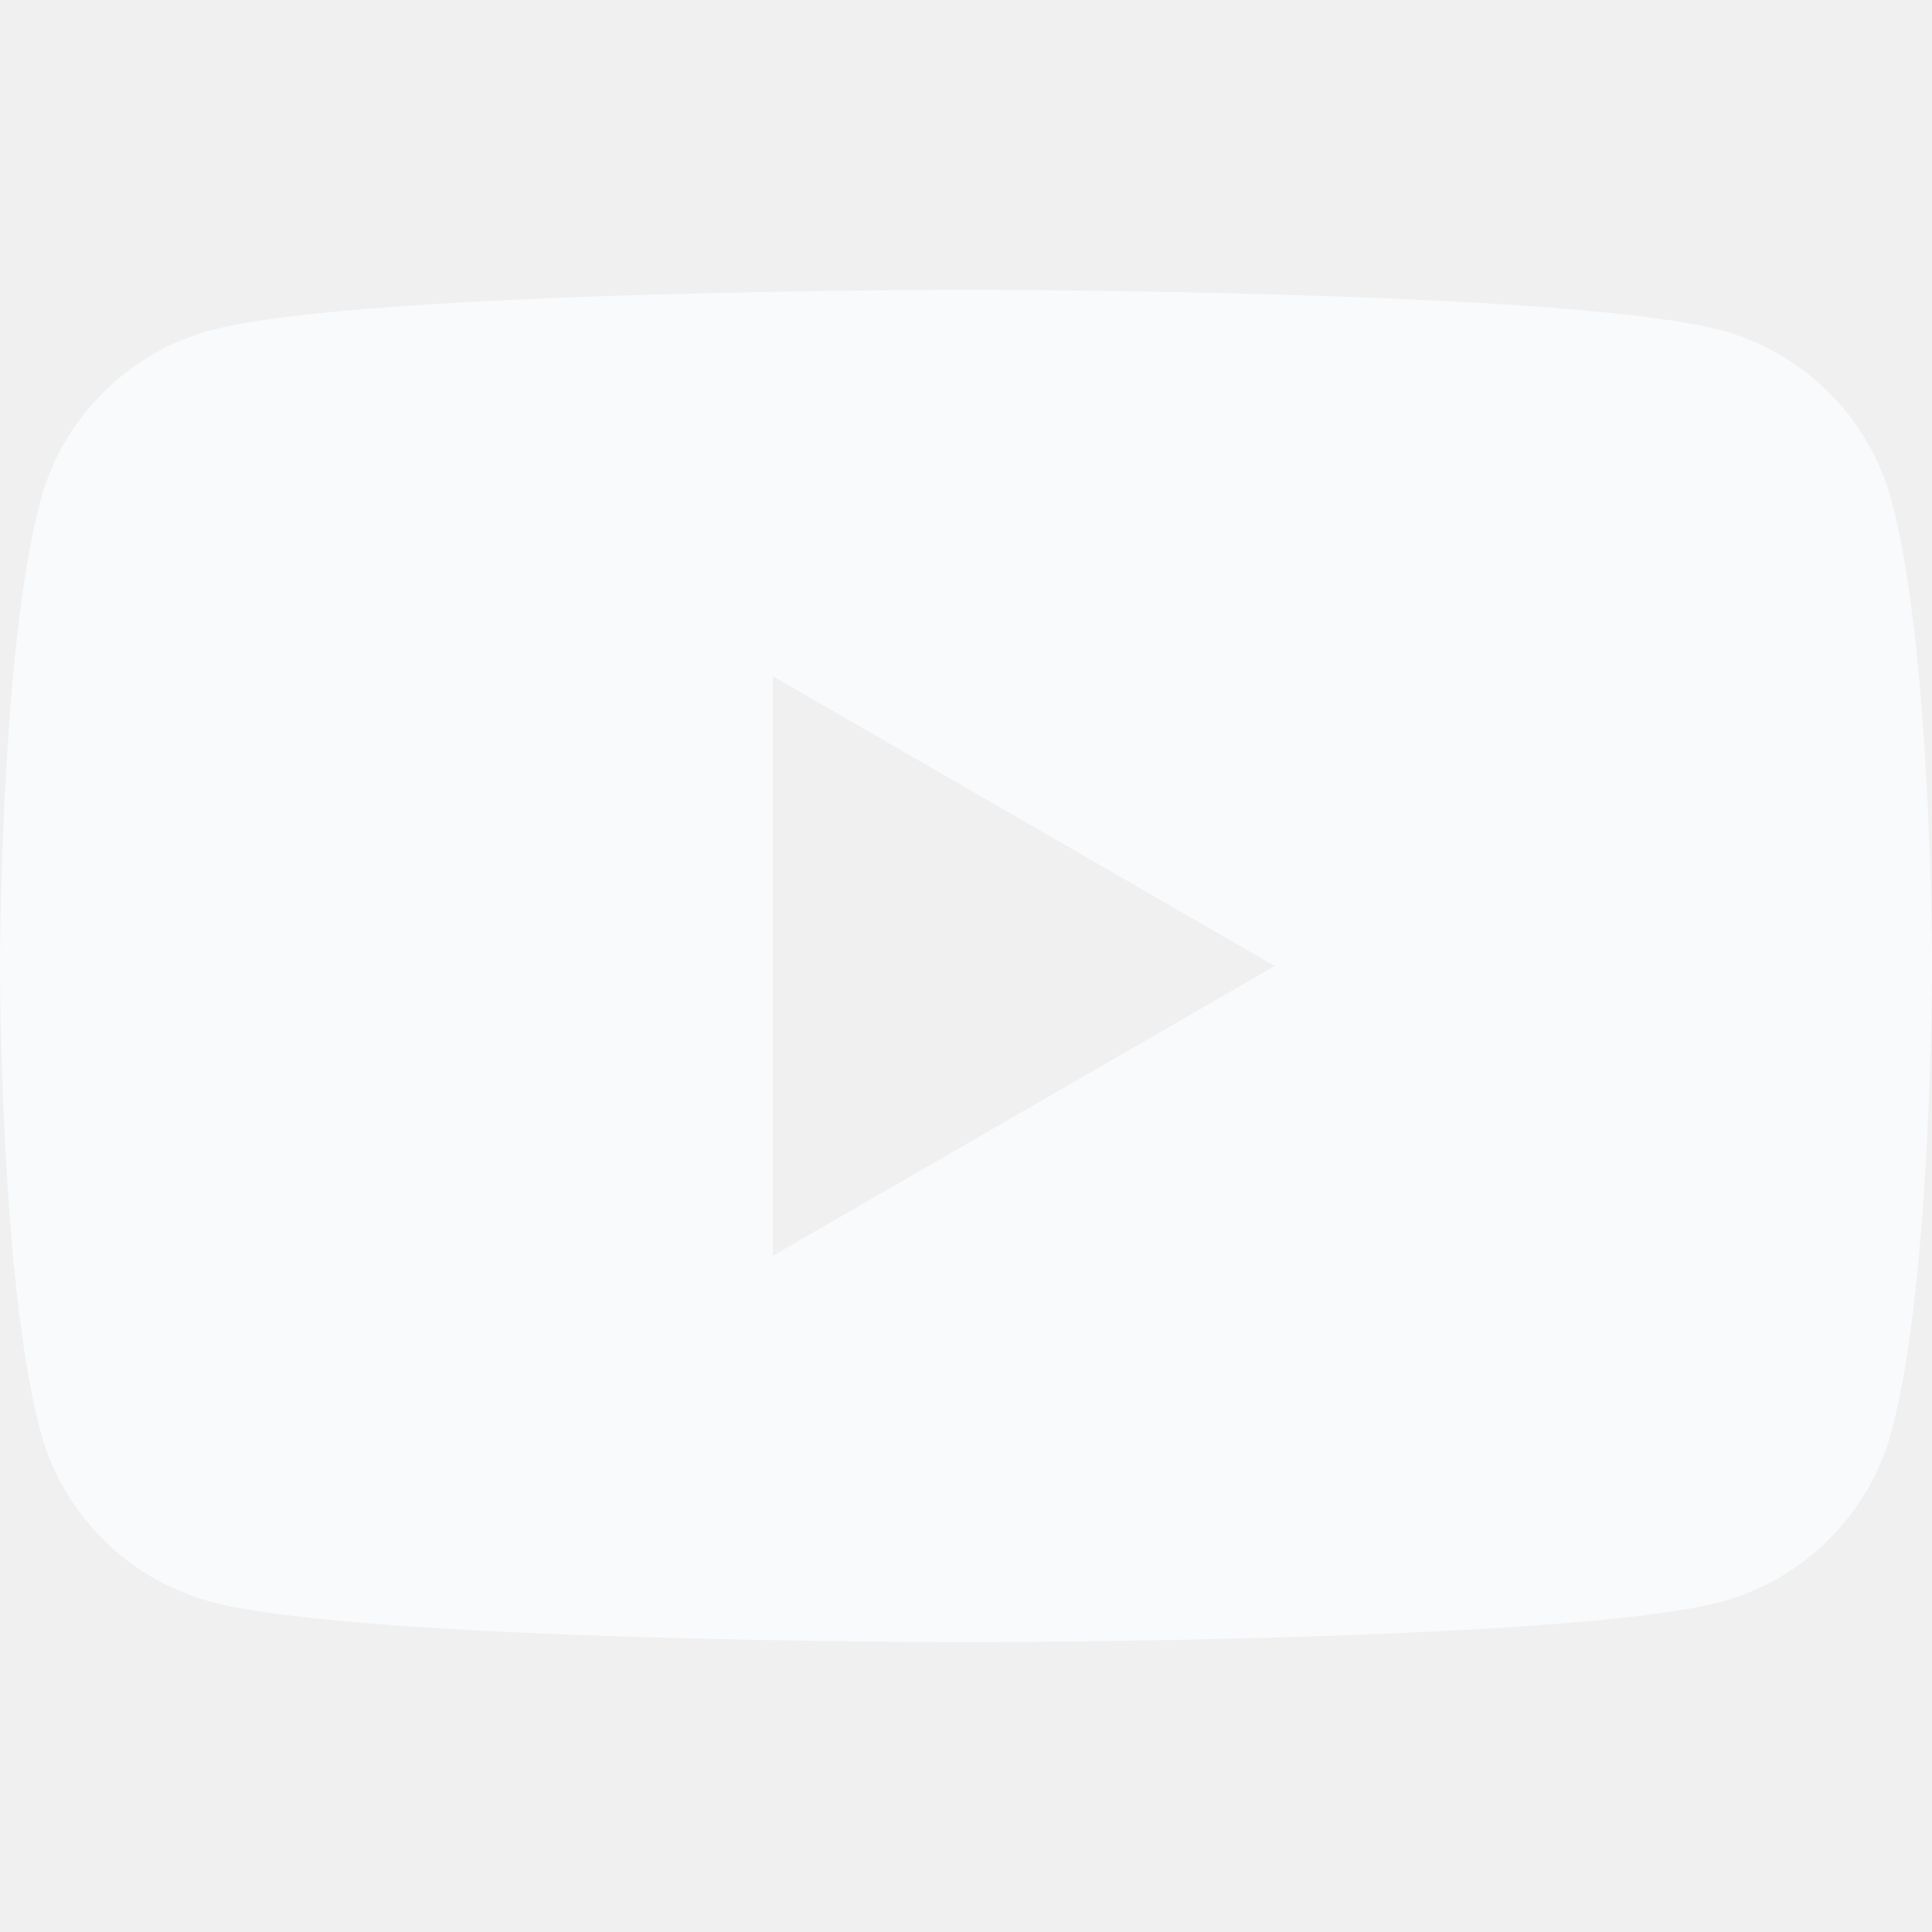
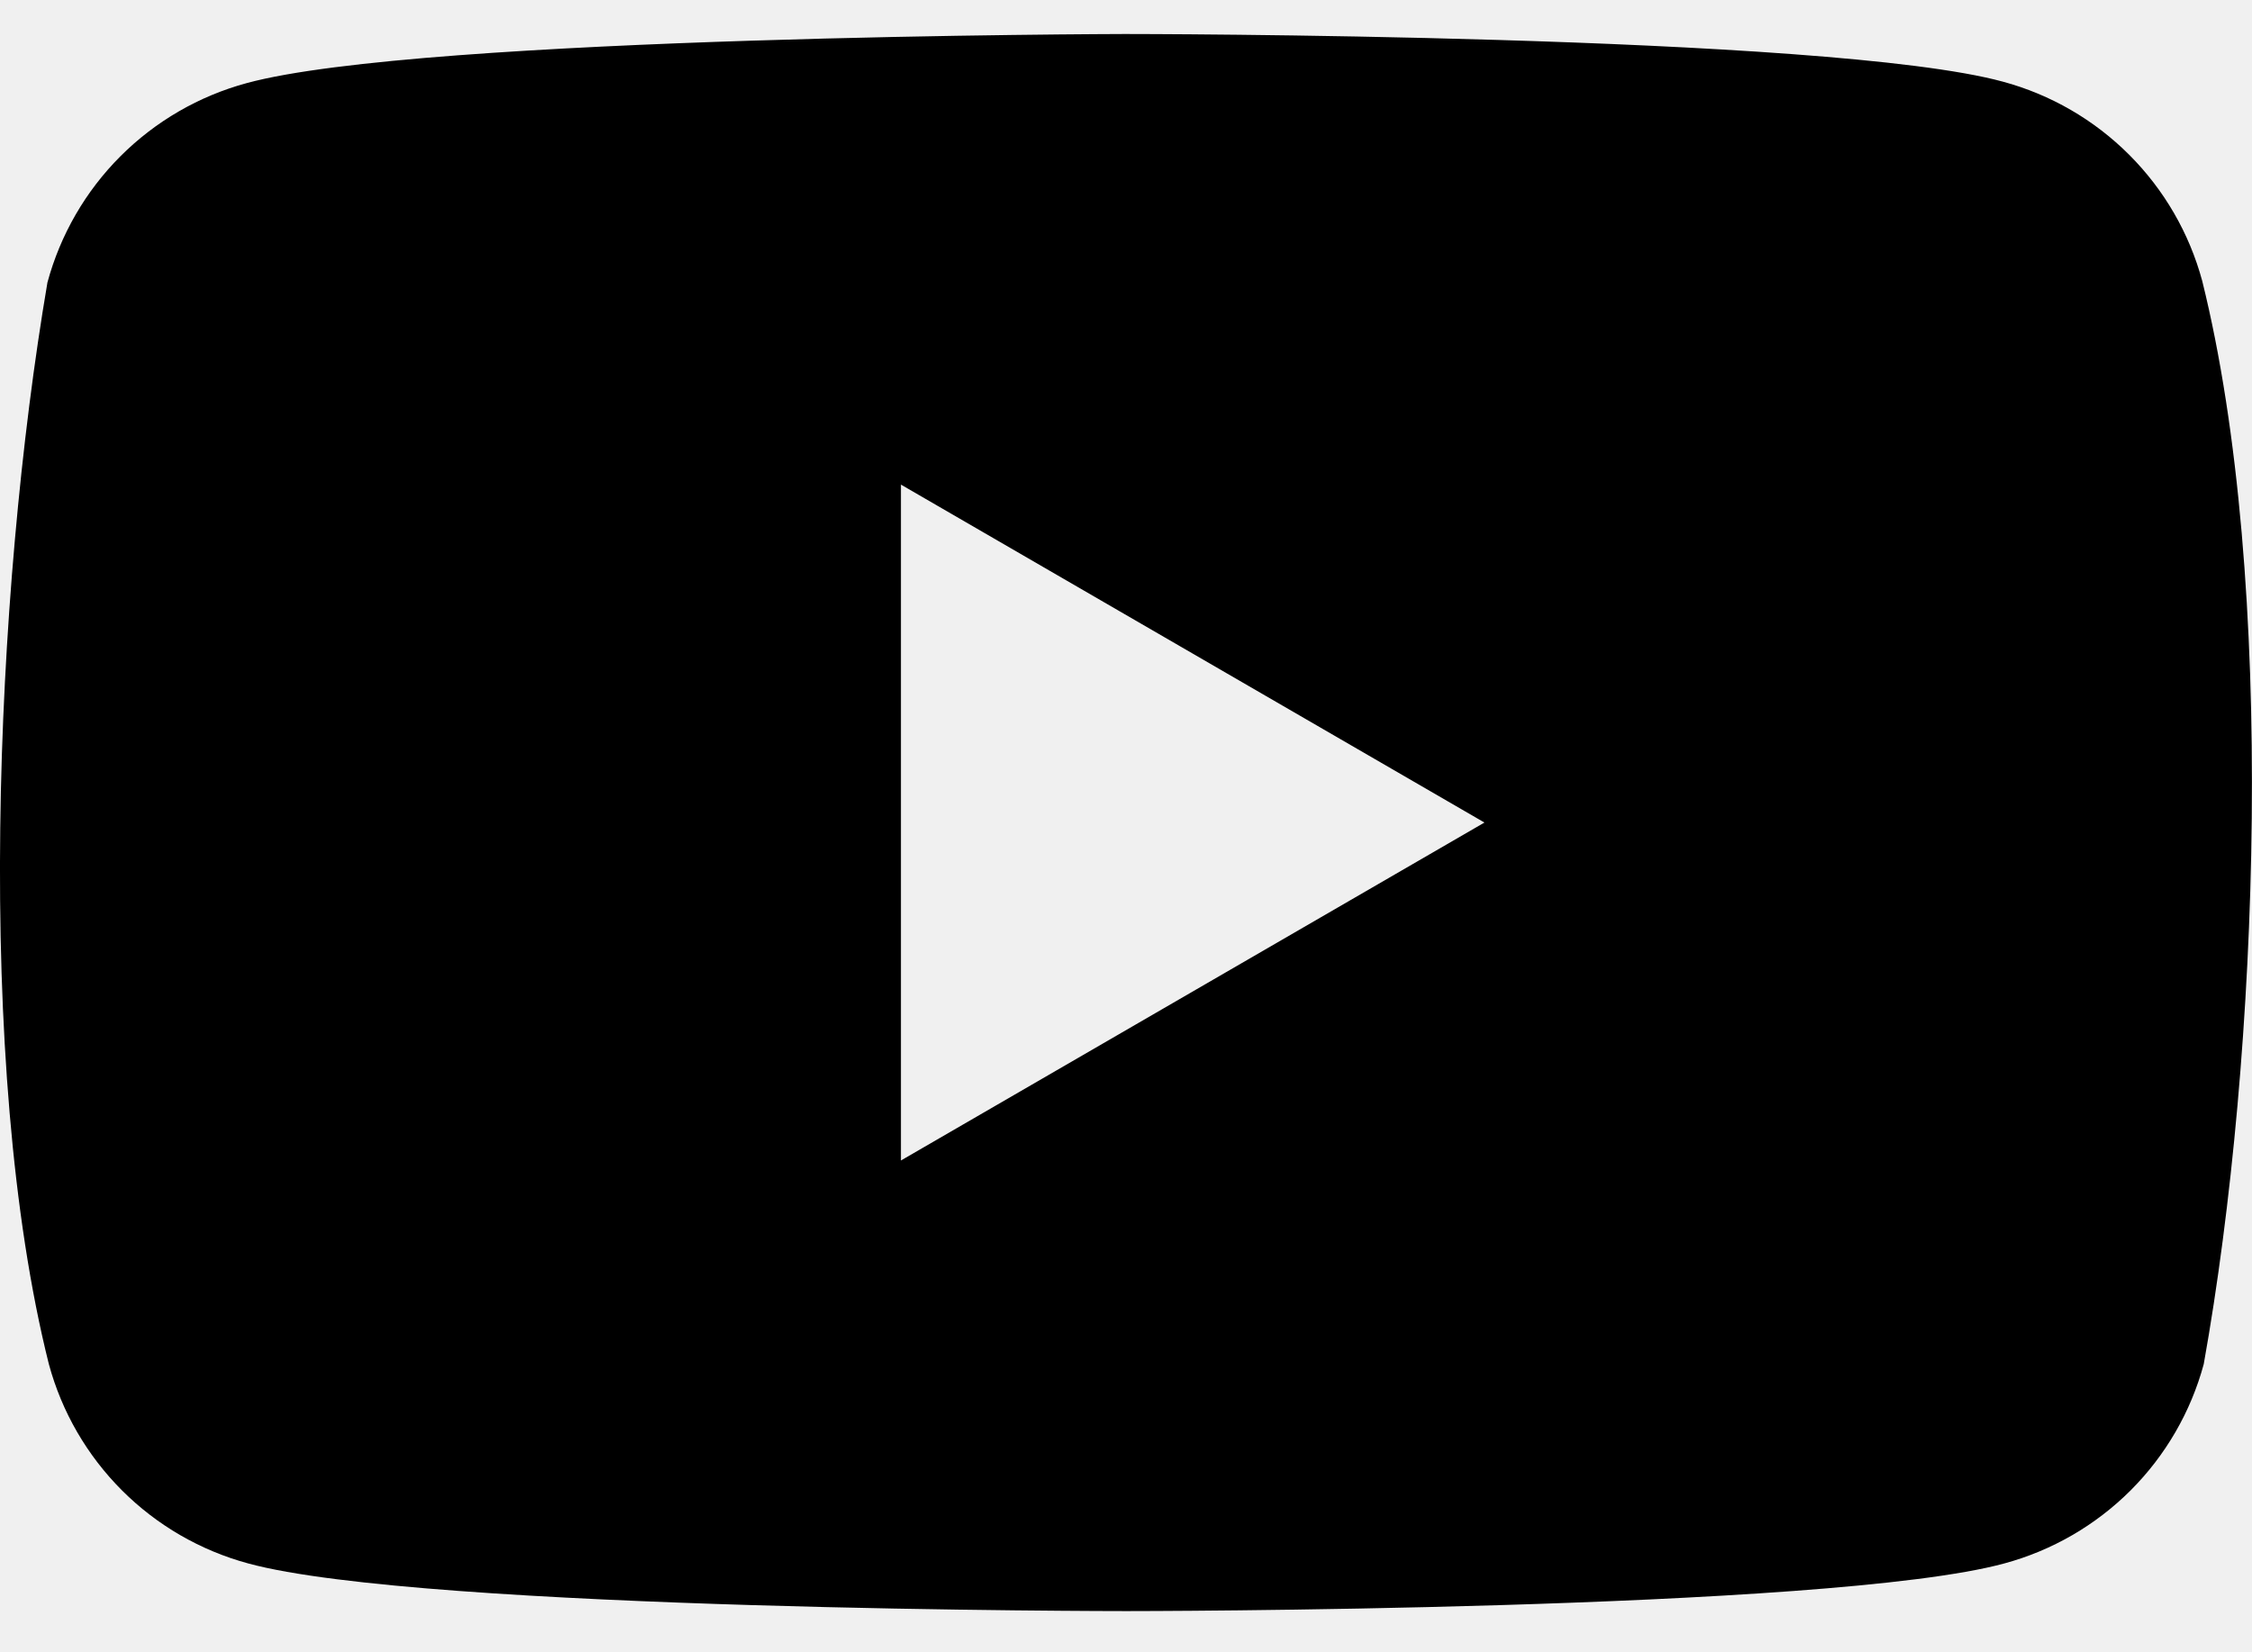
- <svg xmlns="http://www.w3.org/2000/svg" fill="rgb(248 250 252)" height="100%" style="fill-rule:evenodd;clip-rule:evenodd;stroke-linejoin:round;stroke-miterlimit:2;" version="1.1" viewBox="0 0 512 512" width="100%" xml:space="preserve">
-   <path d="M501.303,132.765c-5.887,-22.03 -23.235,-39.377 -45.265,-45.265c-39.932,-10.7 -200.038,-10.7 -200.038,-10.7c0,0 -160.107,0 -200.039,10.7c-22.026,5.888 -39.377,23.235 -45.264,45.265c-10.697,39.928 -10.697,123.238 -10.697,123.238c0,0 0,83.308 10.697,123.232c5.887,22.03 23.238,39.382 45.264,45.269c39.932,10.696 200.039,10.696 200.039,10.696c0,0 160.106,0 200.038,-10.696c22.03,-5.887 39.378,-23.239 45.265,-45.269c10.696,-39.924 10.696,-123.232 10.696,-123.232c0,0 0,-83.31 -10.696,-123.238Zm-296.506,200.039l0,-153.603l133.019,76.802l-133.019,76.801Z" style="fill-rule:nonzero;" />
+ <svg xmlns="http://www.w3.org/2000/svg" width="30" height="22" viewBox="0 0 30 22" fill="none">
+   <g clip-path="url(#clip0_60_14)">
+     <path fill-rule="evenodd" clip-rule="evenodd" d="M28.364 2.062C28.83 2.528 29.165 3.107 29.337 3.743C30.328 7.732 30.099 14.031 29.357 18.173C29.185 18.809 28.849 19.389 28.383 19.855C27.917 20.32 27.337 20.656 26.701 20.828C24.374 21.463 15.004 21.463 15.004 21.463C15.004 21.463 5.634 21.463 3.306 20.828C2.67 20.656 2.09 20.32 1.625 19.855C1.159 19.389 0.823 18.809 0.651 18.173C-0.346 14.202 -0.073 7.899 0.632 3.763C0.804 3.127 1.139 2.547 1.605 2.081C2.071 1.615 2.651 1.279 3.287 1.107C5.615 0.472 14.985 0.453 14.985 0.453C14.985 0.453 24.354 0.453 26.682 1.088C27.318 1.26 27.898 1.596 28.364 2.062ZM19.775 10.958L12.002 15.46V6.456L19.775 10.958Z" fill="black" />
+   </g>
+   <defs>
+     <clipPath id="clip0_60_14">
+       <rect width="30" height="21.094" fill="white" transform="translate(0 0.453125)" />
+     </clipPath>
+   </defs>
</svg>
